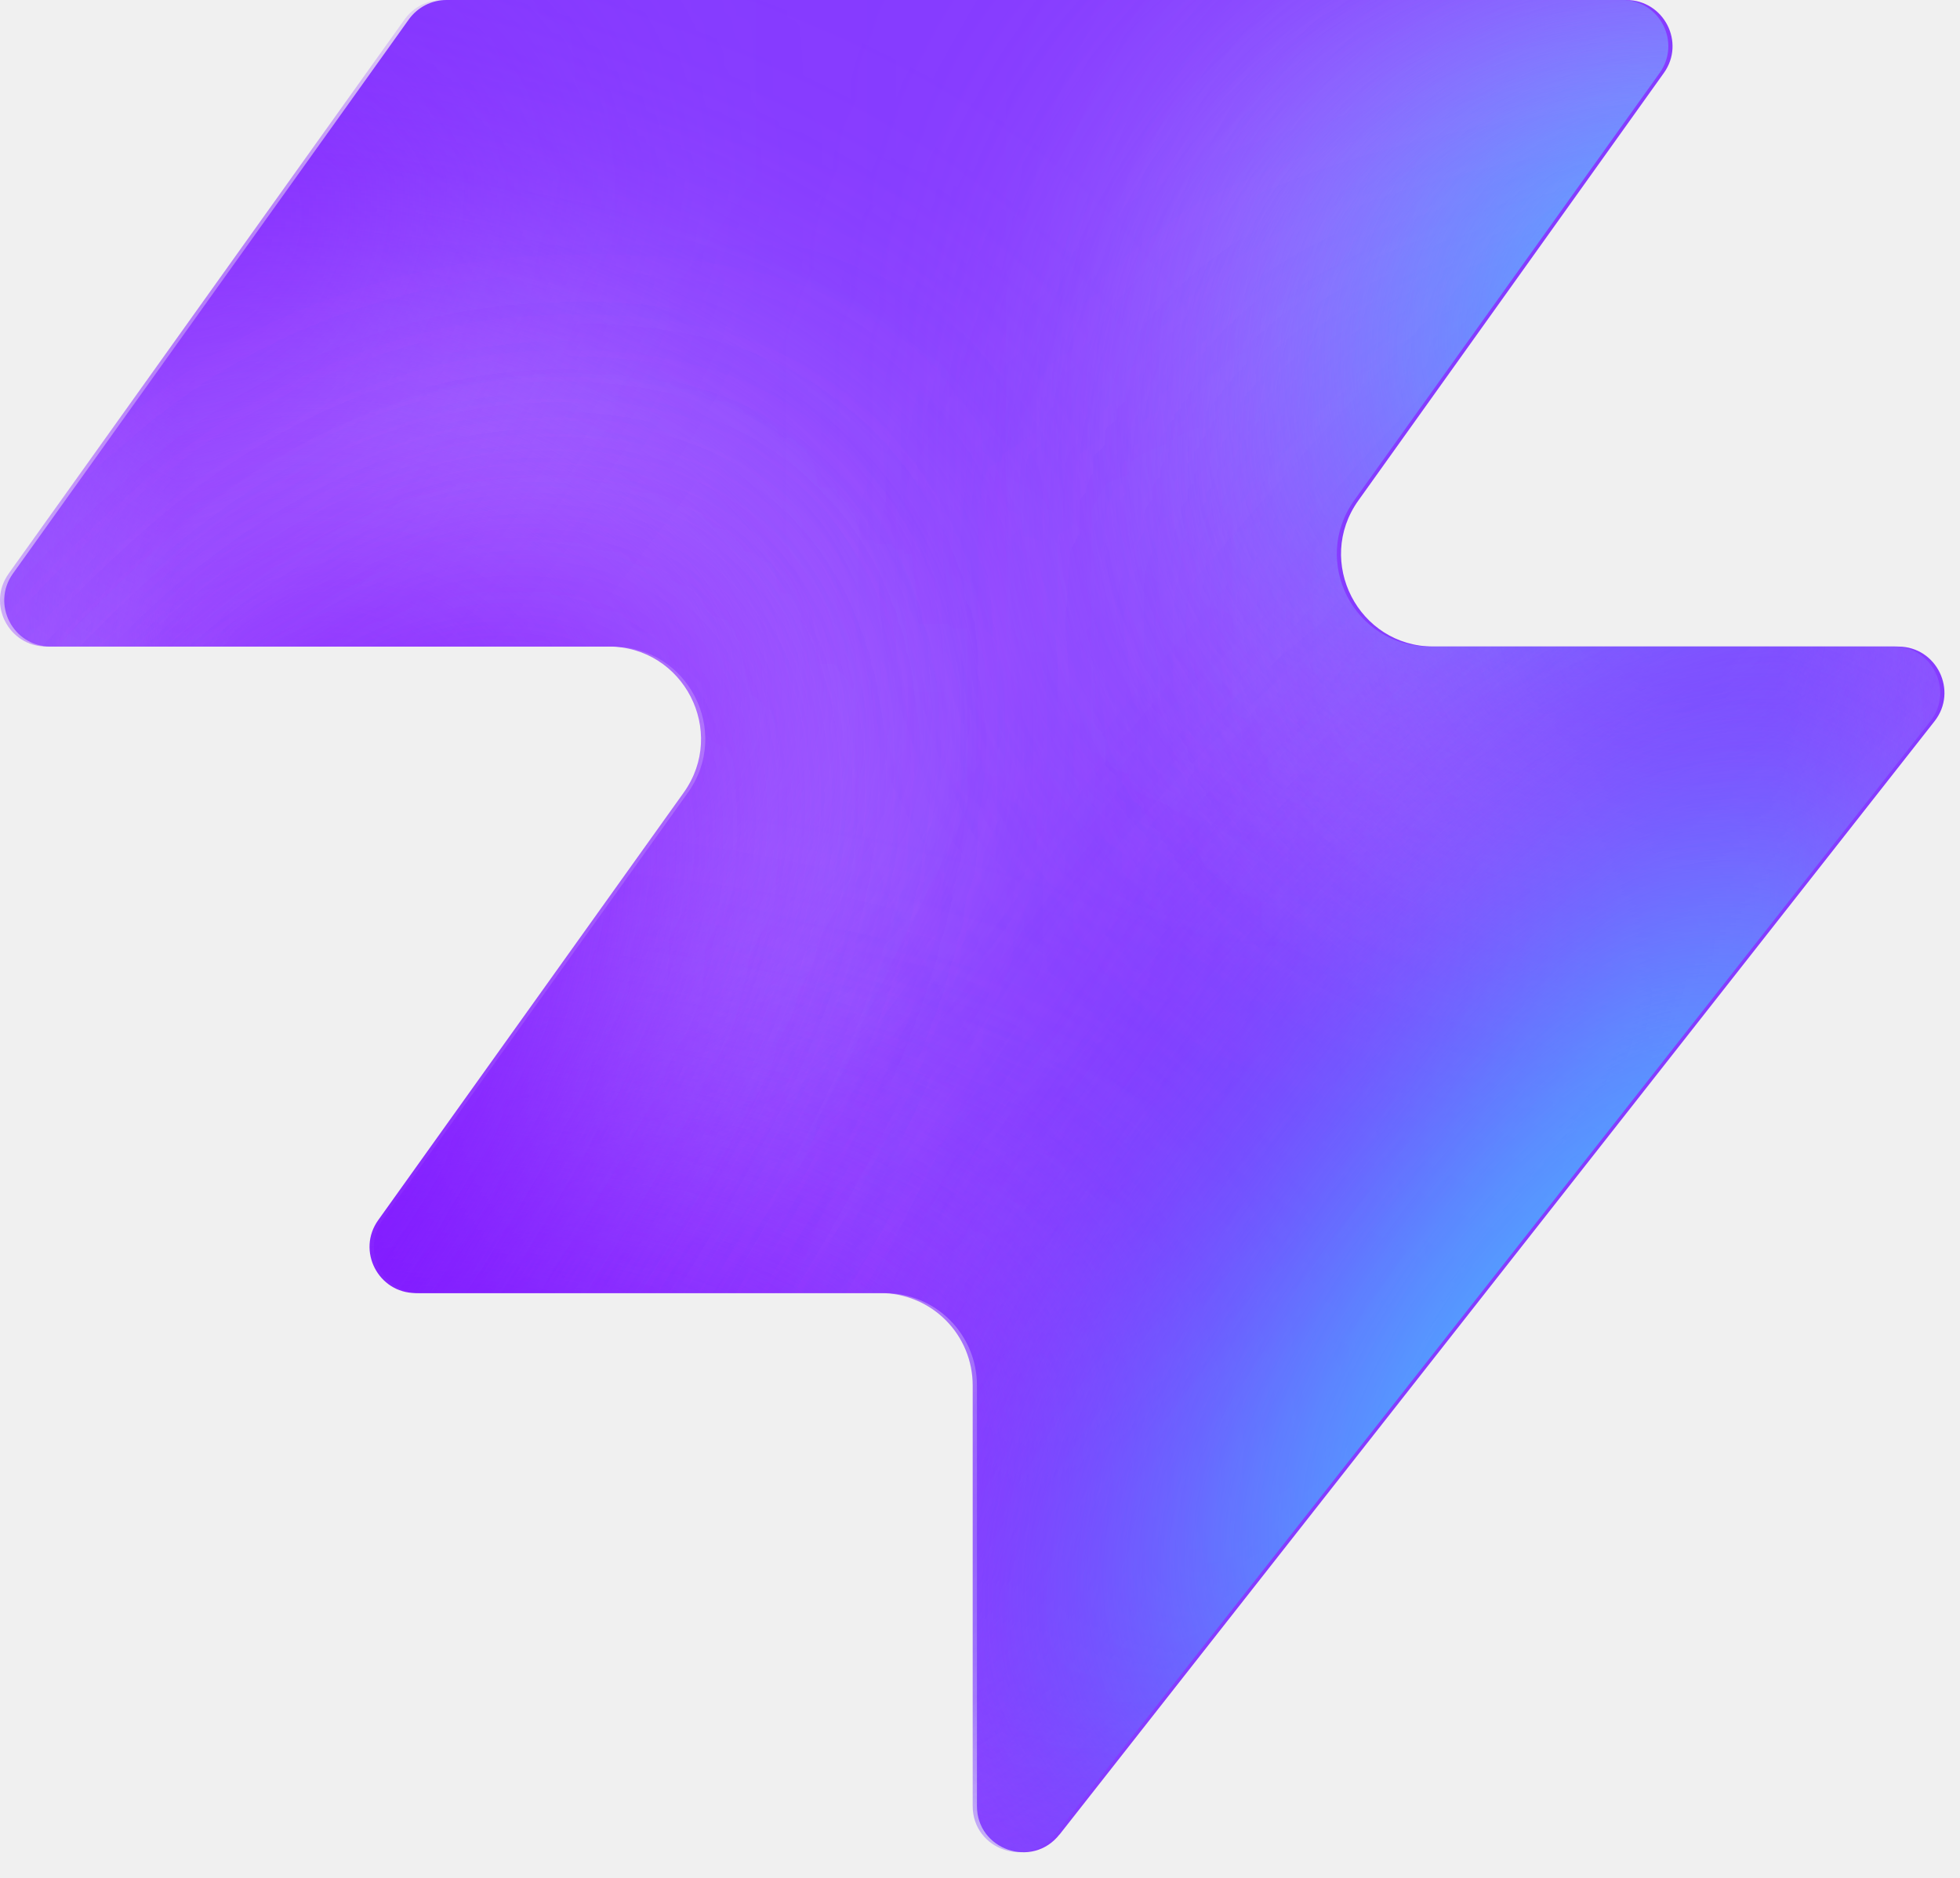
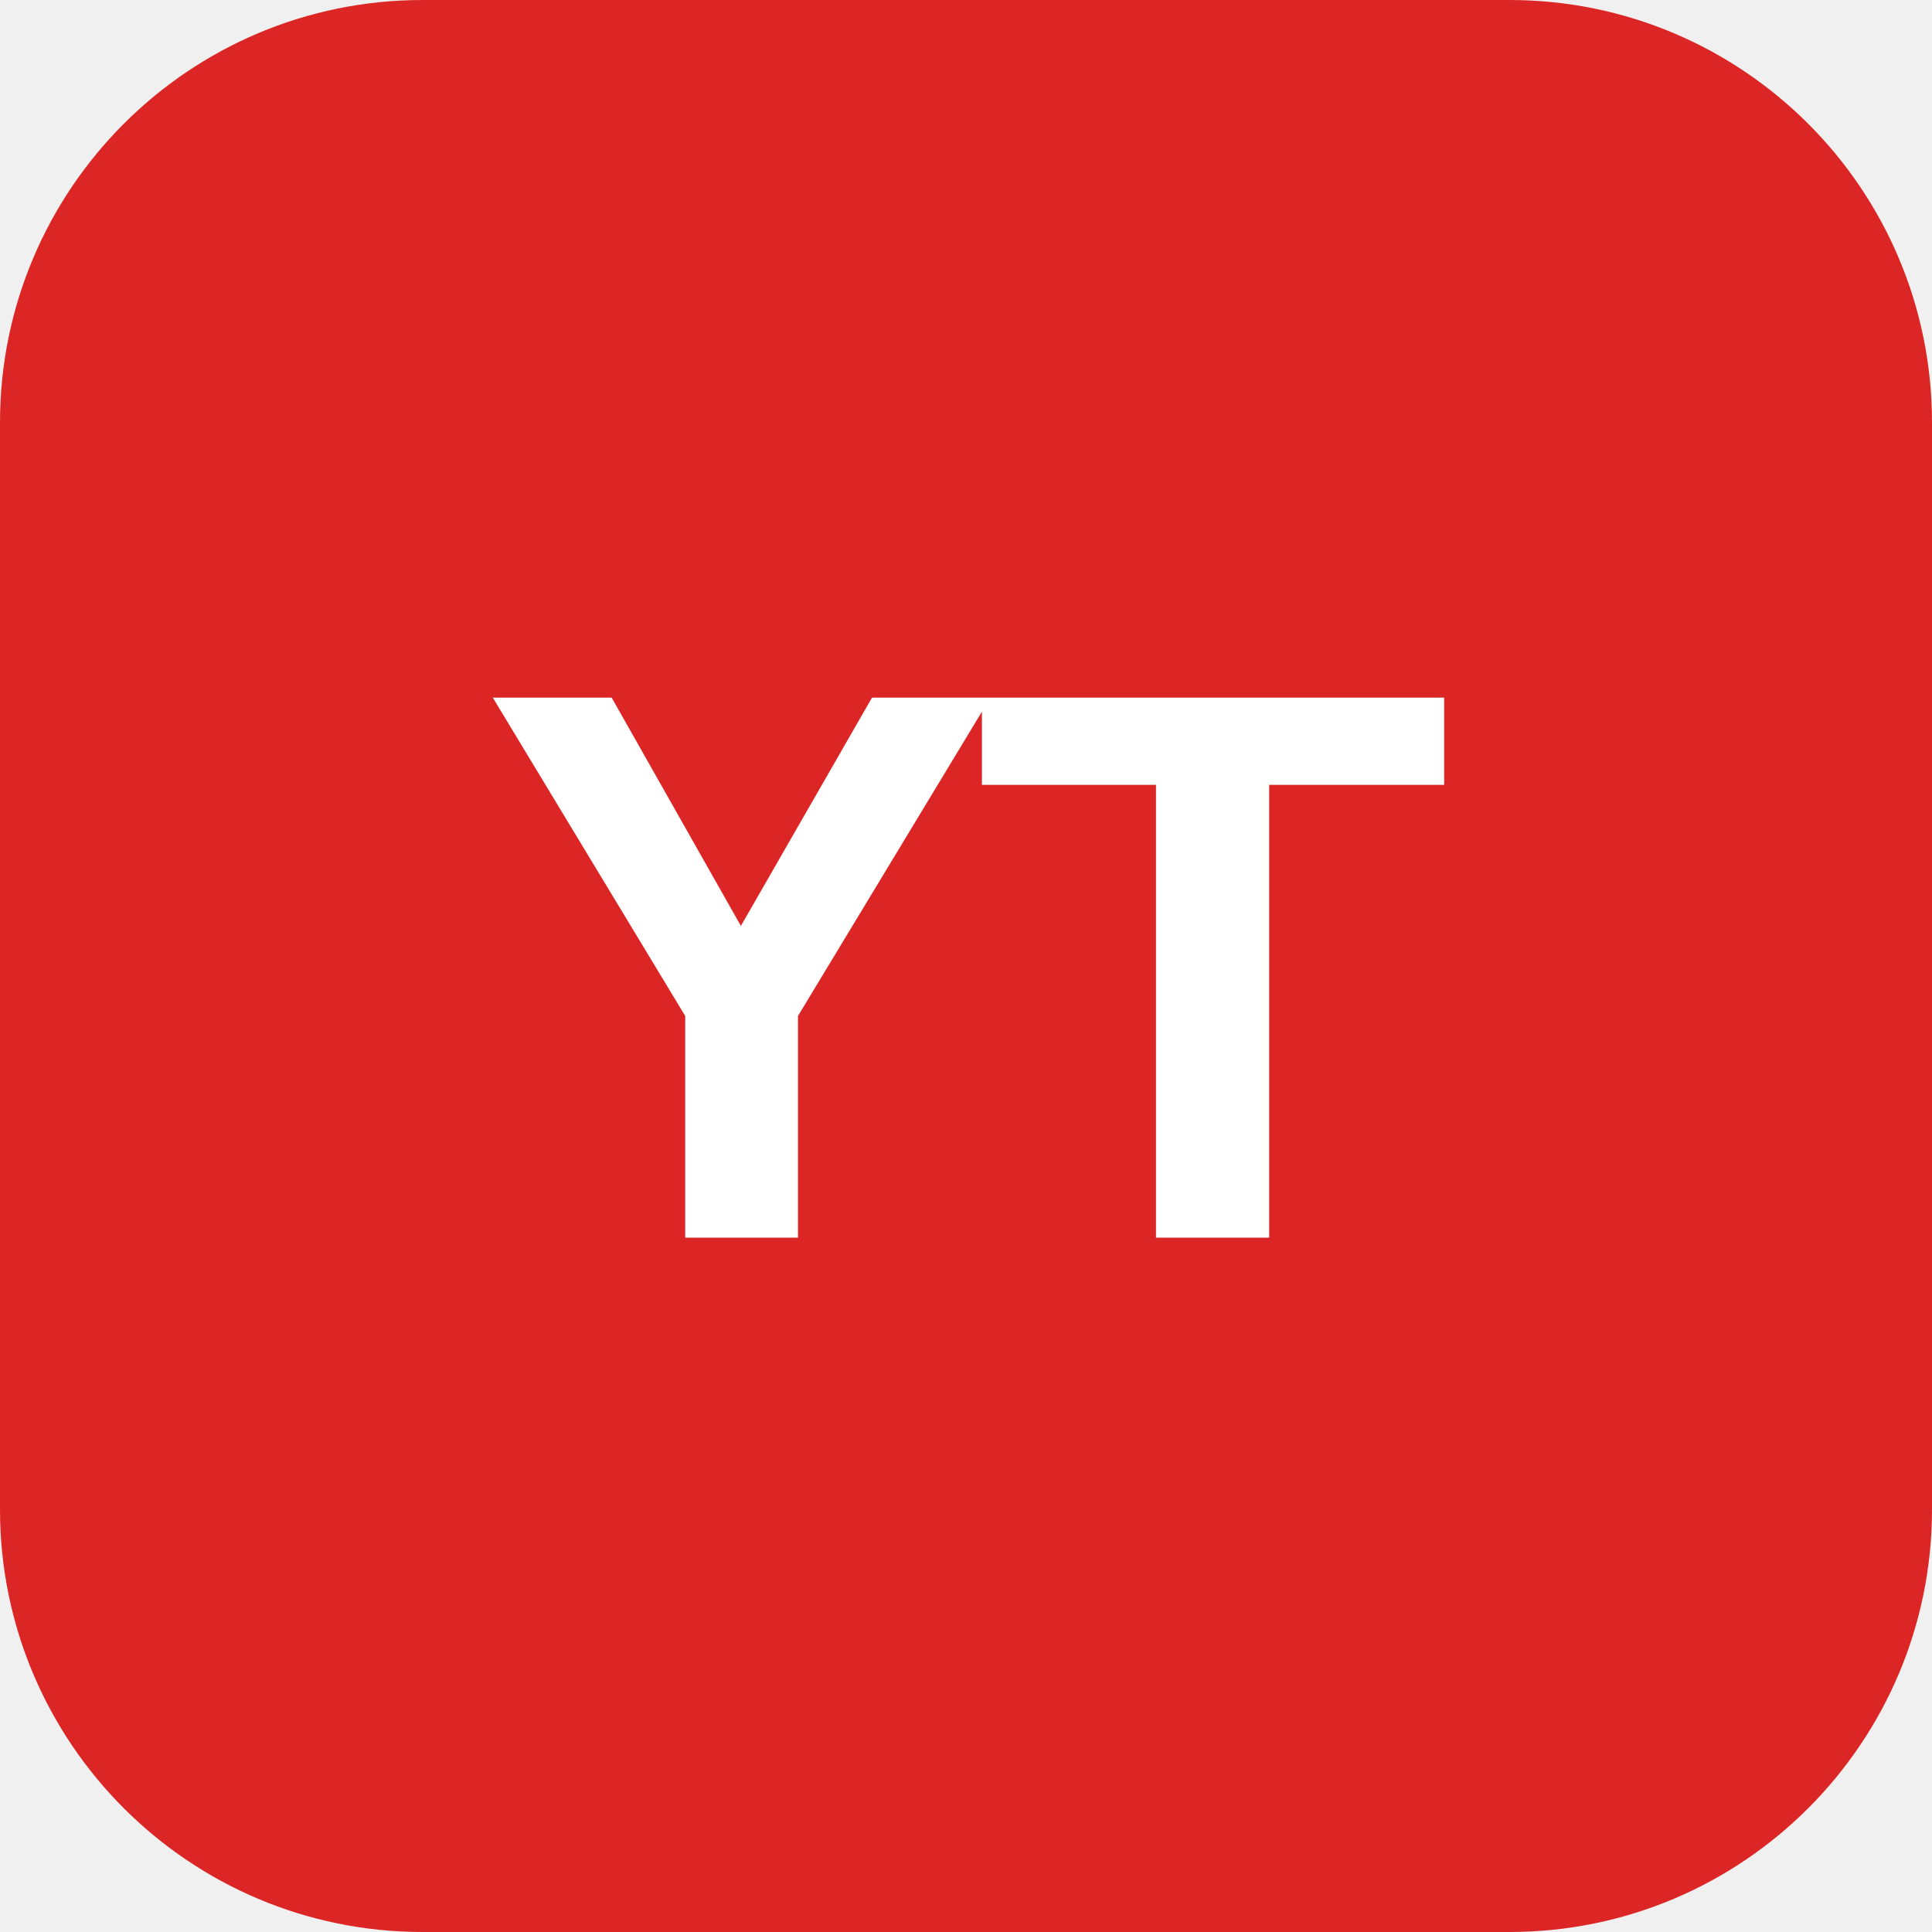
- <svg xmlns="http://www.w3.org/2000/svg" width="48" height="46" fill="none" viewBox="0 0 48 46">
-   <path fill="#863bff" d="M25.946 44.938c-.664.845-2.021.375-2.021-.698V33.937a2.26 2.26 0 0 0-2.262-2.262H10.287c-.92 0-1.456-1.04-.92-1.788l7.48-10.471c1.07-1.497 0-3.578-1.842-3.578H1.237c-.92 0-1.456-1.04-.92-1.788L10.013.474c.214-.297.556-.474.92-.474h28.894c.92 0 1.456 1.04.92 1.788l-7.48 10.471c-1.07 1.498 0 3.579 1.842 3.579h11.377c.943 0 1.473 1.088.89 1.83L25.947 44.94z" style="fill:#863bff;fill:color(display-p3 .525 .23 1);fill-opacity:1" />
-   <mask id="a" width="48" height="46" x="0" y="0" maskUnits="userSpaceOnUse" style="mask-type:alpha">
-     <path fill="#000" d="M25.842 44.938c-.664.844-2.021.375-2.021-.698V33.937a2.26 2.26 0 0 0-2.262-2.262H10.183c-.92 0-1.456-1.04-.92-1.788l7.48-10.471c1.07-1.498 0-3.579-1.842-3.579H1.133c-.92 0-1.456-1.04-.92-1.787L9.91.473c.214-.297.556-.474.92-.474h28.894c.92 0 1.456 1.04.92 1.788l-7.48 10.471c-1.07 1.498 0 3.578 1.842 3.578h11.377c.943 0 1.473 1.088.89 1.832L25.843 44.94z" style="fill:#000;fill-opacity:1" />
-   </mask>
-   <g mask="url(#a)">
-     <g filter="url(#b)">
-       <ellipse cx="5.508" cy="14.704" fill="#ede6ff" rx="5.508" ry="14.704" style="fill:#ede6ff;fill:color(display-p3 .927 .903 1);fill-opacity:1" transform="matrix(.00324 1 1 -.00324 -4.47 31.516)" />
-     </g>
-     <g filter="url(#c)">
-       <ellipse cx="10.399" cy="29.851" fill="#ede6ff" rx="10.399" ry="29.851" style="fill:#ede6ff;fill:color(display-p3 .927 .903 1);fill-opacity:1" transform="matrix(.00324 1 1 -.00324 -39.328 7.883)" />
-     </g>
-     <g filter="url(#d)">
-       <ellipse cx="5.508" cy="30.487" fill="#7e14ff" rx="5.508" ry="30.487" style="fill:#7e14ff;fill:color(display-p3 .492 .077 1);fill-opacity:1" transform="rotate(89.814 -25.913 -14.639)scale(1 -1)" />
-     </g>
-     <g filter="url(#e)">
-       <ellipse cx="5.508" cy="30.599" fill="#7e14ff" rx="5.508" ry="30.599" style="fill:#7e14ff;fill:color(display-p3 .492 .077 1);fill-opacity:1" transform="rotate(89.814 -32.644 -3.334)scale(1 -1)" />
-     </g>
-     <g filter="url(#f)">
-       <ellipse cx="5.508" cy="30.599" fill="#7e14ff" rx="5.508" ry="30.599" style="fill:#7e14ff;fill:color(display-p3 .492 .077 1);fill-opacity:1" transform="matrix(.00324 1 1 -.00324 -34.34 30.47)" />
-     </g>
-     <g filter="url(#g)">
-       <ellipse cx="14.072" cy="22.078" fill="#ede6ff" rx="14.072" ry="22.078" style="fill:#ede6ff;fill:color(display-p3 .927 .903 1);fill-opacity:1" transform="rotate(93.35 24.506 48.493)scale(-1 1)" />
-     </g>
-     <g filter="url(#h)">
-       <ellipse cx="3.47" cy="21.501" fill="#7e14ff" rx="3.47" ry="21.501" style="fill:#7e14ff;fill:color(display-p3 .492 .077 1);fill-opacity:1" transform="rotate(89.009 28.708 47.59)scale(-1 1)" />
-     </g>
-     <g filter="url(#i)">
-       <ellipse cx="3.47" cy="21.501" fill="#7e14ff" rx="3.47" ry="21.501" style="fill:#7e14ff;fill:color(display-p3 .492 .077 1);fill-opacity:1" transform="rotate(89.009 28.708 47.59)scale(-1 1)" />
-     </g>
-     <g filter="url(#j)">
-       <ellipse cx=".387" cy="8.972" fill="#7e14ff" rx="4.407" ry="29.108" style="fill:#7e14ff;fill:color(display-p3 .492 .077 1);fill-opacity:1" transform="rotate(39.51 .387 8.972)" />
-     </g>
-     <g filter="url(#k)">
-       <ellipse cx="47.523" cy="-6.092" fill="#7e14ff" rx="4.407" ry="29.108" style="fill:#7e14ff;fill:color(display-p3 .492 .077 1);fill-opacity:1" transform="rotate(37.892 47.523 -6.092)" />
-     </g>
-     <g filter="url(#l)">
-       <ellipse cx="41.412" cy="6.333" fill="#47bfff" rx="5.971" ry="9.665" style="fill:#47bfff;fill:color(display-p3 .28 .748 1);fill-opacity:1" transform="rotate(37.892 41.412 6.333)" />
-     </g>
-     <g filter="url(#m)">
-       <ellipse cx="-1.879" cy="38.332" fill="#7e14ff" rx="4.407" ry="29.108" style="fill:#7e14ff;fill:color(display-p3 .492 .077 1);fill-opacity:1" transform="rotate(37.892 -1.88 38.332)" />
-     </g>
-     <g filter="url(#n)">
-       <ellipse cx="-1.879" cy="38.332" fill="#7e14ff" rx="4.407" ry="29.108" style="fill:#7e14ff;fill:color(display-p3 .492 .077 1);fill-opacity:1" transform="rotate(37.892 -1.88 38.332)" />
-     </g>
-     <g filter="url(#o)">
-       <ellipse cx="35.651" cy="29.907" fill="#7e14ff" rx="4.407" ry="29.108" style="fill:#7e14ff;fill:color(display-p3 .492 .077 1);fill-opacity:1" transform="rotate(37.892 35.651 29.907)" />
-     </g>
-     <g filter="url(#p)">
-       <ellipse cx="38.418" cy="32.4" fill="#47bfff" rx="5.971" ry="15.297" style="fill:#47bfff;fill:color(display-p3 .28 .748 1);fill-opacity:1" transform="rotate(37.892 38.418 32.4)" />
-     </g>
-   </g>
-   <defs>
-     <filter id="b" width="60.045" height="41.654" x="-19.77" y="16.149" color-interpolation-filters="sRGB" filterUnits="userSpaceOnUse">
-       <feFlood flood-opacity="0" result="BackgroundImageFix" />
-       <feBlend in="SourceGraphic" in2="BackgroundImageFix" result="shape" />
-       <feGaussianBlur result="effect1_foregroundBlur_2002_17158" stdDeviation="7.659" />
-     </filter>
-     <filter id="c" width="90.34" height="51.437" x="-54.613" y="-7.533" color-interpolation-filters="sRGB" filterUnits="userSpaceOnUse">
-       <feFlood flood-opacity="0" result="BackgroundImageFix" />
-       <feBlend in="SourceGraphic" in2="BackgroundImageFix" result="shape" />
-       <feGaussianBlur result="effect1_foregroundBlur_2002_17158" stdDeviation="7.659" />
-     </filter>
-     <filter id="d" width="79.355" height="29.4" x="-49.64" y="2.03" color-interpolation-filters="sRGB" filterUnits="userSpaceOnUse">
-       <feFlood flood-opacity="0" result="BackgroundImageFix" />
-       <feBlend in="SourceGraphic" in2="BackgroundImageFix" result="shape" />
-       <feGaussianBlur result="effect1_foregroundBlur_2002_17158" stdDeviation="4.596" />
-     </filter>
-     <filter id="e" width="79.579" height="29.4" x="-45.045" y="20.029" color-interpolation-filters="sRGB" filterUnits="userSpaceOnUse">
-       <feFlood flood-opacity="0" result="BackgroundImageFix" />
-       <feBlend in="SourceGraphic" in2="BackgroundImageFix" result="shape" />
-       <feGaussianBlur result="effect1_foregroundBlur_2002_17158" stdDeviation="4.596" />
-     </filter>
-     <filter id="f" width="79.579" height="29.4" x="-43.513" y="21.178" color-interpolation-filters="sRGB" filterUnits="userSpaceOnUse">
-       <feFlood flood-opacity="0" result="BackgroundImageFix" />
-       <feBlend in="SourceGraphic" in2="BackgroundImageFix" result="shape" />
-       <feGaussianBlur result="effect1_foregroundBlur_2002_17158" stdDeviation="4.596" />
-     </filter>
-     <filter id="g" width="74.749" height="58.852" x="15.756" y="-17.901" color-interpolation-filters="sRGB" filterUnits="userSpaceOnUse">
-       <feFlood flood-opacity="0" result="BackgroundImageFix" />
-       <feBlend in="SourceGraphic" in2="BackgroundImageFix" result="shape" />
-       <feGaussianBlur result="effect1_foregroundBlur_2002_17158" stdDeviation="7.659" />
-     </filter>
-     <filter id="h" width="61.377" height="25.362" x="23.548" y="2.284" color-interpolation-filters="sRGB" filterUnits="userSpaceOnUse">
-       <feFlood flood-opacity="0" result="BackgroundImageFix" />
-       <feBlend in="SourceGraphic" in2="BackgroundImageFix" result="shape" />
-       <feGaussianBlur result="effect1_foregroundBlur_2002_17158" stdDeviation="4.596" />
-     </filter>
-     <filter id="i" width="61.377" height="25.362" x="23.548" y="2.284" color-interpolation-filters="sRGB" filterUnits="userSpaceOnUse">
-       <feFlood flood-opacity="0" result="BackgroundImageFix" />
-       <feBlend in="SourceGraphic" in2="BackgroundImageFix" result="shape" />
-       <feGaussianBlur result="effect1_foregroundBlur_2002_17158" stdDeviation="4.596" />
-     </filter>
-     <filter id="j" width="56.045" height="63.649" x="-27.636" y="-22.853" color-interpolation-filters="sRGB" filterUnits="userSpaceOnUse">
-       <feFlood flood-opacity="0" result="BackgroundImageFix" />
-       <feBlend in="SourceGraphic" in2="BackgroundImageFix" result="shape" />
-       <feGaussianBlur result="effect1_foregroundBlur_2002_17158" stdDeviation="4.596" />
-     </filter>
-     <filter id="k" width="54.814" height="64.646" x="20.116" y="-38.415" color-interpolation-filters="sRGB" filterUnits="userSpaceOnUse">
-       <feFlood flood-opacity="0" result="BackgroundImageFix" />
-       <feBlend in="SourceGraphic" in2="BackgroundImageFix" result="shape" />
-       <feGaussianBlur result="effect1_foregroundBlur_2002_17158" stdDeviation="4.596" />
-     </filter>
-     <filter id="l" width="33.541" height="35.313" x="24.641" y="-11.323" color-interpolation-filters="sRGB" filterUnits="userSpaceOnUse">
-       <feFlood flood-opacity="0" result="BackgroundImageFix" />
-       <feBlend in="SourceGraphic" in2="BackgroundImageFix" result="shape" />
-       <feGaussianBlur result="effect1_foregroundBlur_2002_17158" stdDeviation="4.596" />
-     </filter>
-     <filter id="m" width="54.814" height="64.646" x="-29.286" y="6.009" color-interpolation-filters="sRGB" filterUnits="userSpaceOnUse">
-       <feFlood flood-opacity="0" result="BackgroundImageFix" />
-       <feBlend in="SourceGraphic" in2="BackgroundImageFix" result="shape" />
-       <feGaussianBlur result="effect1_foregroundBlur_2002_17158" stdDeviation="4.596" />
-     </filter>
-     <filter id="n" width="54.814" height="64.646" x="-29.286" y="6.009" color-interpolation-filters="sRGB" filterUnits="userSpaceOnUse">
-       <feFlood flood-opacity="0" result="BackgroundImageFix" />
-       <feBlend in="SourceGraphic" in2="BackgroundImageFix" result="shape" />
-       <feGaussianBlur result="effect1_foregroundBlur_2002_17158" stdDeviation="4.596" />
-     </filter>
-     <filter id="o" width="54.814" height="64.646" x="8.244" y="-2.416" color-interpolation-filters="sRGB" filterUnits="userSpaceOnUse">
-       <feFlood flood-opacity="0" result="BackgroundImageFix" />
-       <feBlend in="SourceGraphic" in2="BackgroundImageFix" result="shape" />
-       <feGaussianBlur result="effect1_foregroundBlur_2002_17158" stdDeviation="4.596" />
-     </filter>
-     <filter id="p" width="39.409" height="43.623" x="18.713" y="10.588" color-interpolation-filters="sRGB" filterUnits="userSpaceOnUse">
-       <feFlood flood-opacity="0" result="BackgroundImageFix" />
-       <feBlend in="SourceGraphic" in2="BackgroundImageFix" result="shape" />
-       <feGaussianBlur result="effect1_foregroundBlur_2002_17158" stdDeviation="4.596" />
-     </filter>
-   </defs>
+ <svg xmlns="http://www.w3.org/2000/svg" viewBox="0 0 64 64">
+   <rect width="64" height="64" rx="14" fill="#DC2626" />
+   <text x="32" y="41" text-anchor="middle" font-family="Arial, Helvetica, sans-serif" font-weight="800" font-size="26" fill="#FFFFFF" letter-spacing="-1">YT</text>
</svg>
